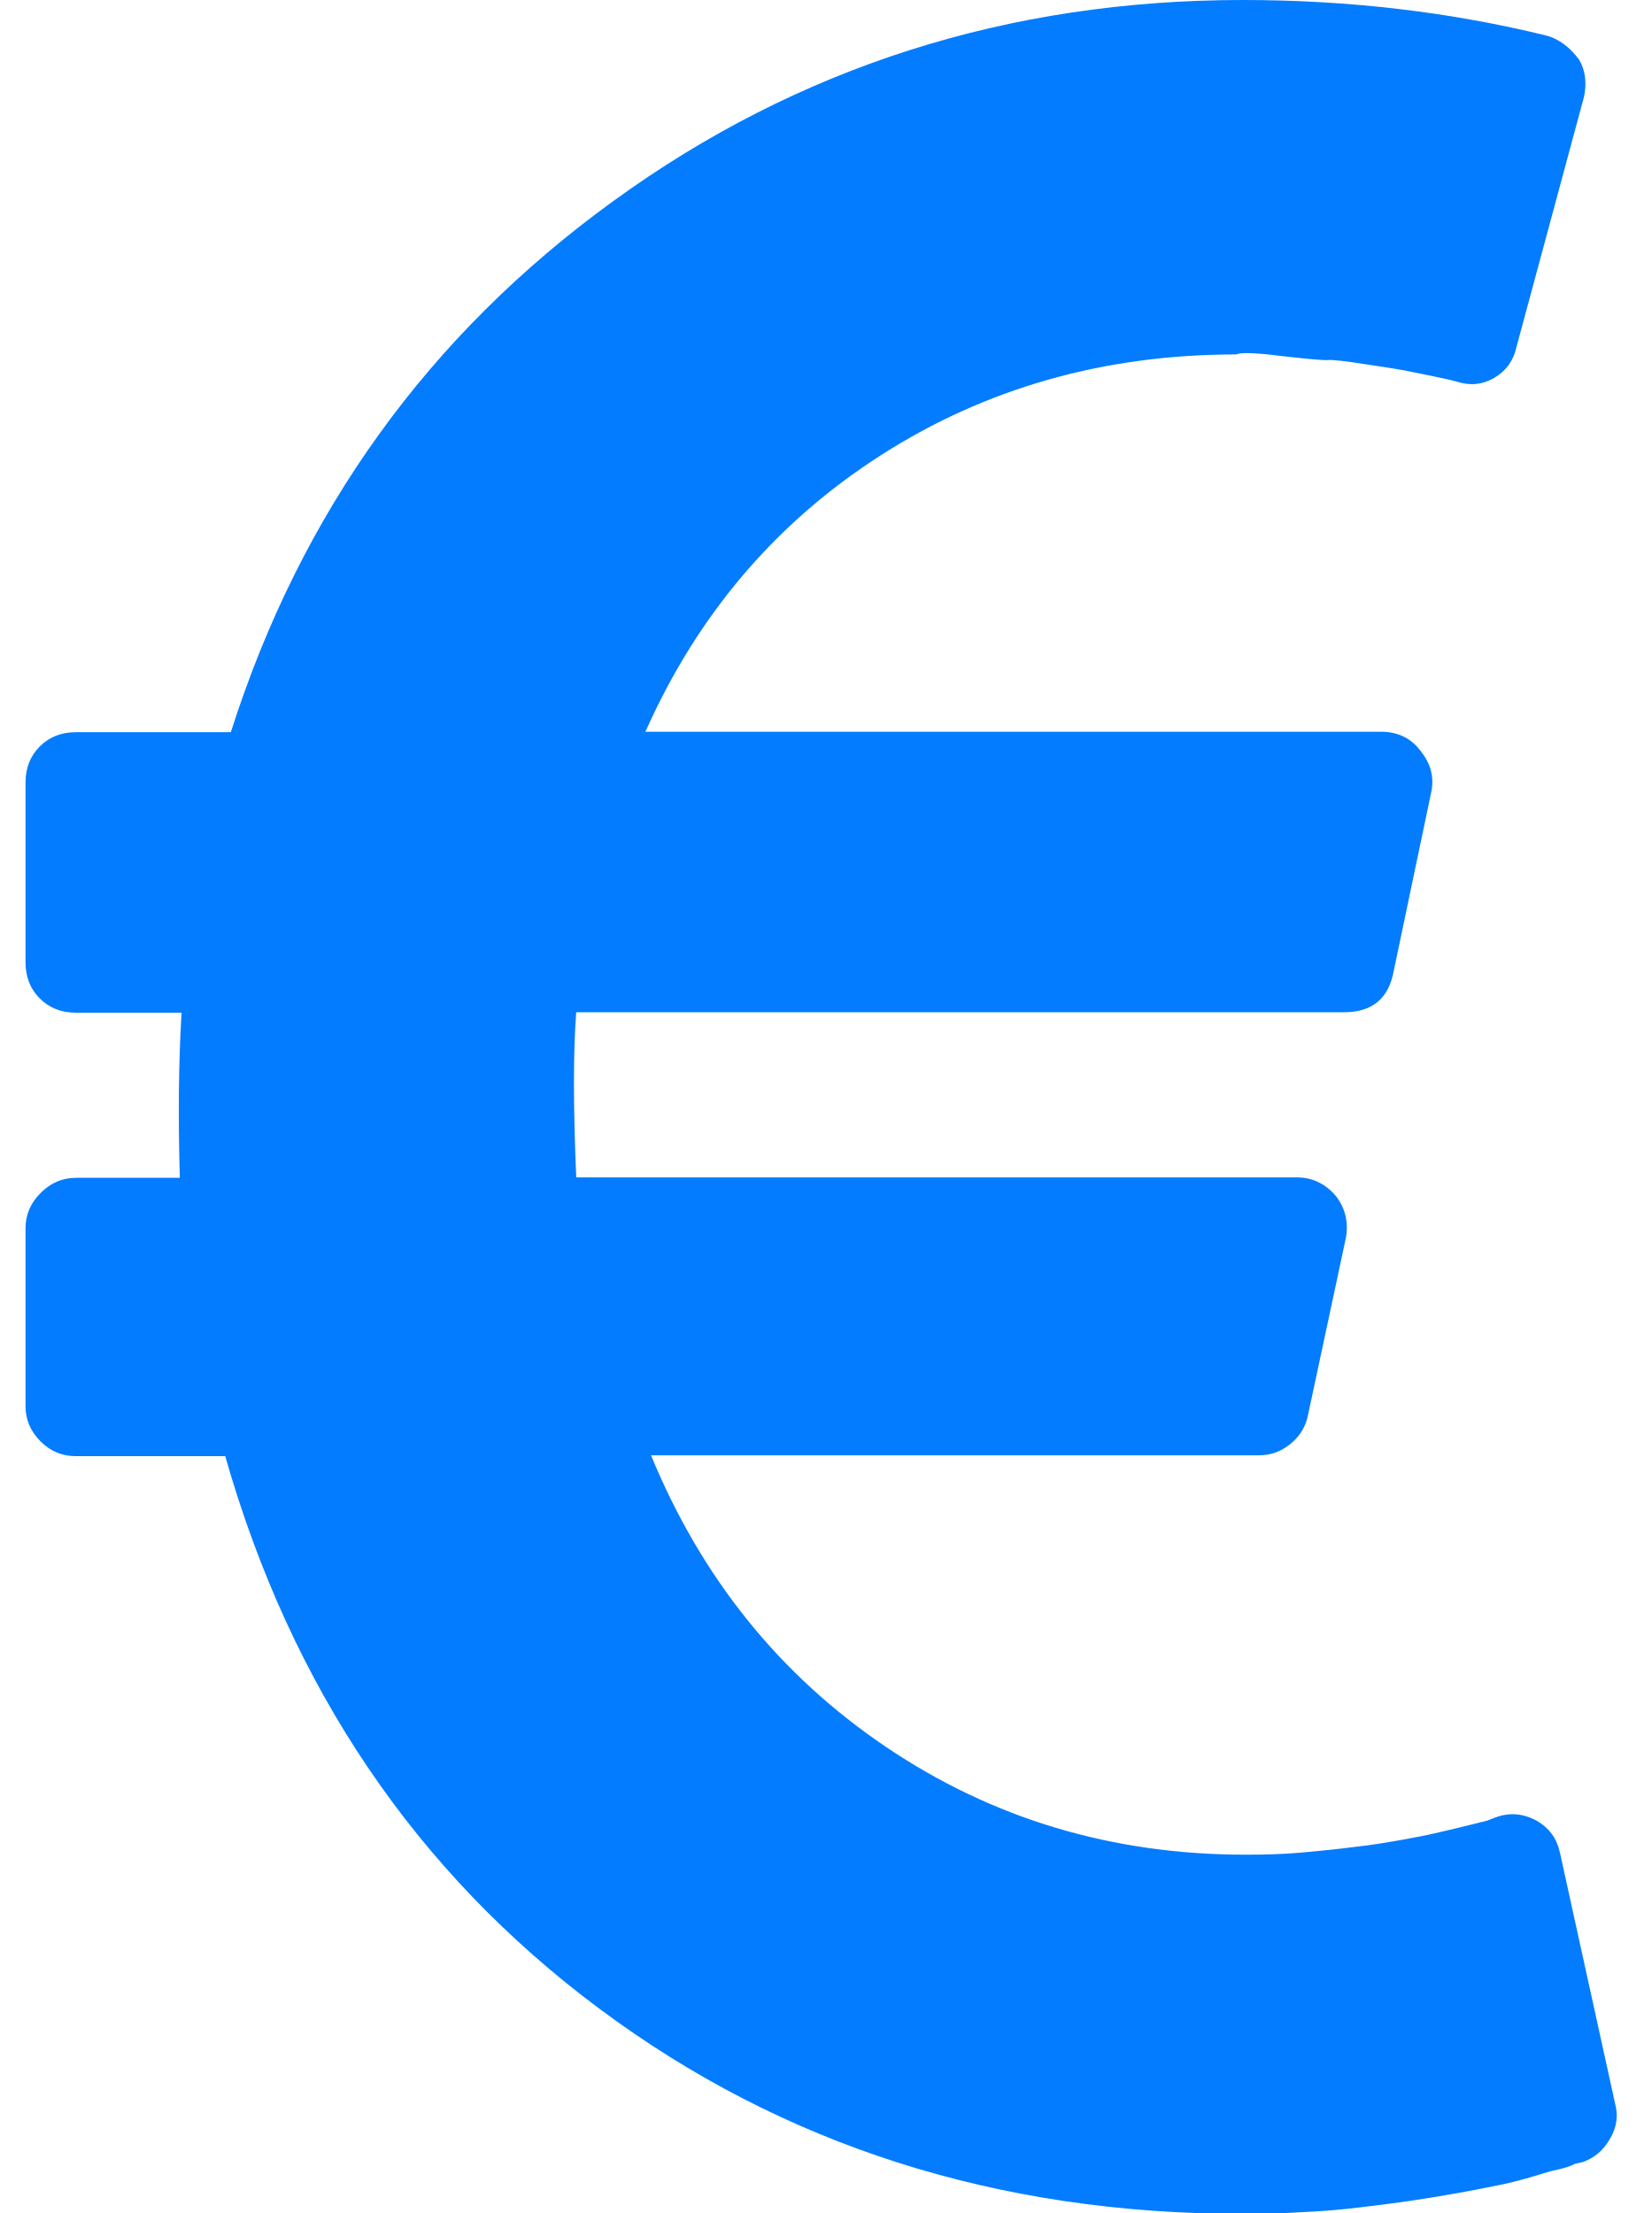
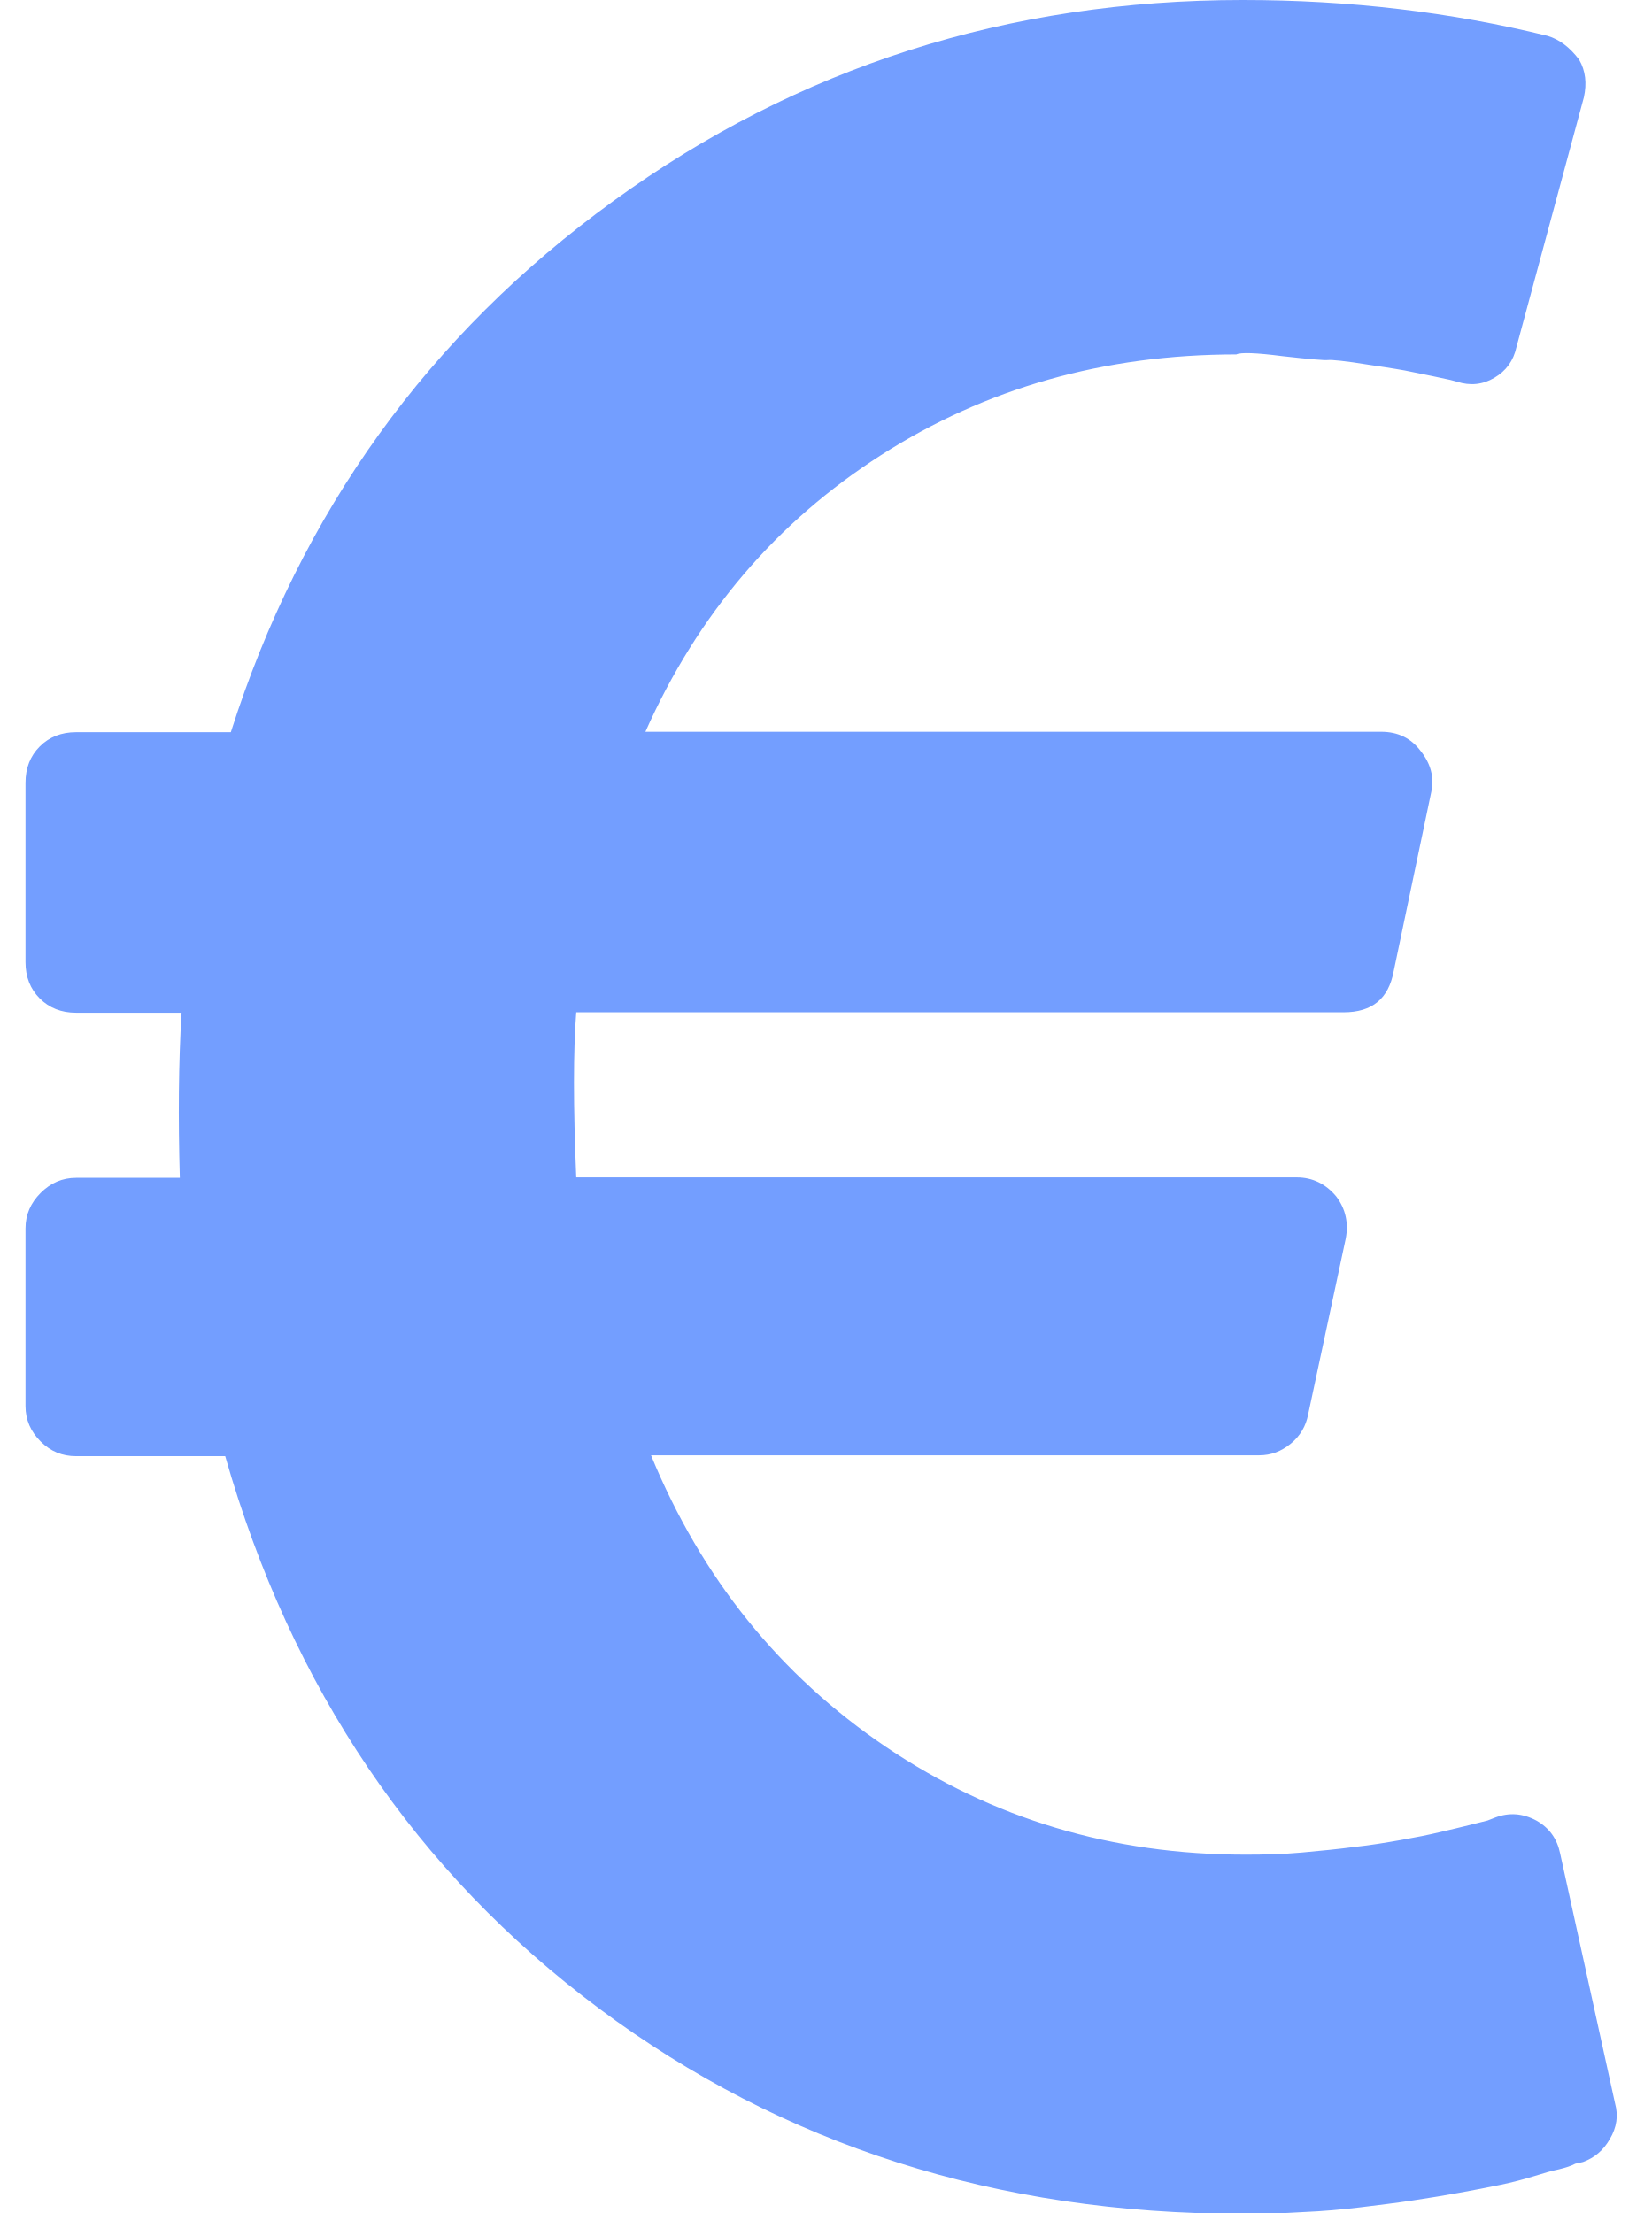
<svg xmlns="http://www.w3.org/2000/svg" version="1.1" id="Capa_1" x="0px" y="0px" viewBox="0 0 382 512" style="enable-background:new 0 0 382 512;" xml:space="preserve">
  <style type="text/css">
- 	.st0{fill:#037CFF;}
+ 	.st0{fill:#739eff;}
</style>
  <g>
    <path class="st0" d="M373.6,486.6l-12.7-57.8c-0.7-3.4-2.5-5.9-5.5-7.6c-3.2-1.7-6.3-1.9-9.5-0.7l-1.8,0.7l-4.4,1.1   c-1.9,0.5-4.2,1-6.7,1.6c-2.5,0.6-5.5,1.2-8.9,1.8c-3.4,0.6-7,1.2-10.7,1.6c-3.8,0.5-7.8,0.9-12.2,1.3c-4.4,0.4-8.7,0.5-13.1,0.5   c-30.8,0-58.5-8.3-83.1-24.9c-24.6-16.6-42.7-39.1-54.4-67.5h140.7c2.7,0,5.1-0.9,7.3-2.7c2.2-1.8,3.5-4.1,4-6.7l8.7-40.7   c0.7-3.6,0-6.9-2.2-9.8c-2.4-2.9-5.5-4.4-9.1-4.4H133.3c-0.7-16.5-0.7-29.2,0-38.2h177.5c6.6,0,10.4-3.1,11.6-9.5l8.7-41.5   c0.7-3.4-0.1-6.5-2.5-9.5c-2.2-2.9-5.2-4.4-9.1-4.4H149.3c12.1-27.2,30.3-48.5,54.5-64c24.2-15.5,51.6-23.3,82.2-23.3   c1-0.5,4.5-0.4,10.7,0.4c6.2,0.7,9.7,1,10.5,0.9c0.8-0.1,4,0.2,9.5,1.1c5.5,0.8,8.2,1.3,8.2,1.3l6.4,1.3c1.8,0.4,3.2,0.7,4.2,0.9   l1.5,0.4c3.1,1,6,0.7,8.7-0.9c2.7-1.6,4.4-3.9,5.1-7.1l15.6-57.8c0.7-3.2,0.4-6.1-1.1-8.7c-2.2-2.9-4.6-4.7-7.3-5.5   C335.7,2.8,312.2,0,287.5,0c-54.3,0-102.9,15.5-145.6,46.5c-42.8,31-72.3,72-88.5,122.9H17.6c-3.4,0-6.2,1.1-8.4,3.3   c-2.2,2.2-3.3,5-3.3,8.4v41.5c0,3.4,1.1,6.2,3.3,8.4c2.2,2.2,5,3.3,8.4,3.3H42c-0.7,11.6-0.8,24.4-0.4,38.2h-24   c-3.2,0-5.9,1.2-8.2,3.5c-2.3,2.3-3.5,5-3.5,8.2v41.1c0,3.2,1.2,5.9,3.5,8.2c2.3,2.3,5,3.4,8.2,3.4h34.5   c15.3,53.6,44.1,96.2,86.5,127.8c42.4,31.6,92,47.5,148.7,47.5c4.6,0,9.3-0.1,14-0.4c4.7-0.2,9.2-0.6,13.3-1.1   c4.1-0.5,8.2-1,12.2-1.6c4-0.6,7.6-1.2,10.9-1.8c3.3-0.6,6.4-1.2,9.3-1.8c2.9-0.6,5.5-1.3,7.8-2c2.3-0.7,4.2-1.3,5.8-1.6   c1.6-0.4,2.9-0.8,3.8-1.3l1.8-0.4c2.7-1,4.7-2.7,6.2-5.3C374,492.2,374.4,489.5,373.6,486.6z" />
  </g>
</svg>
